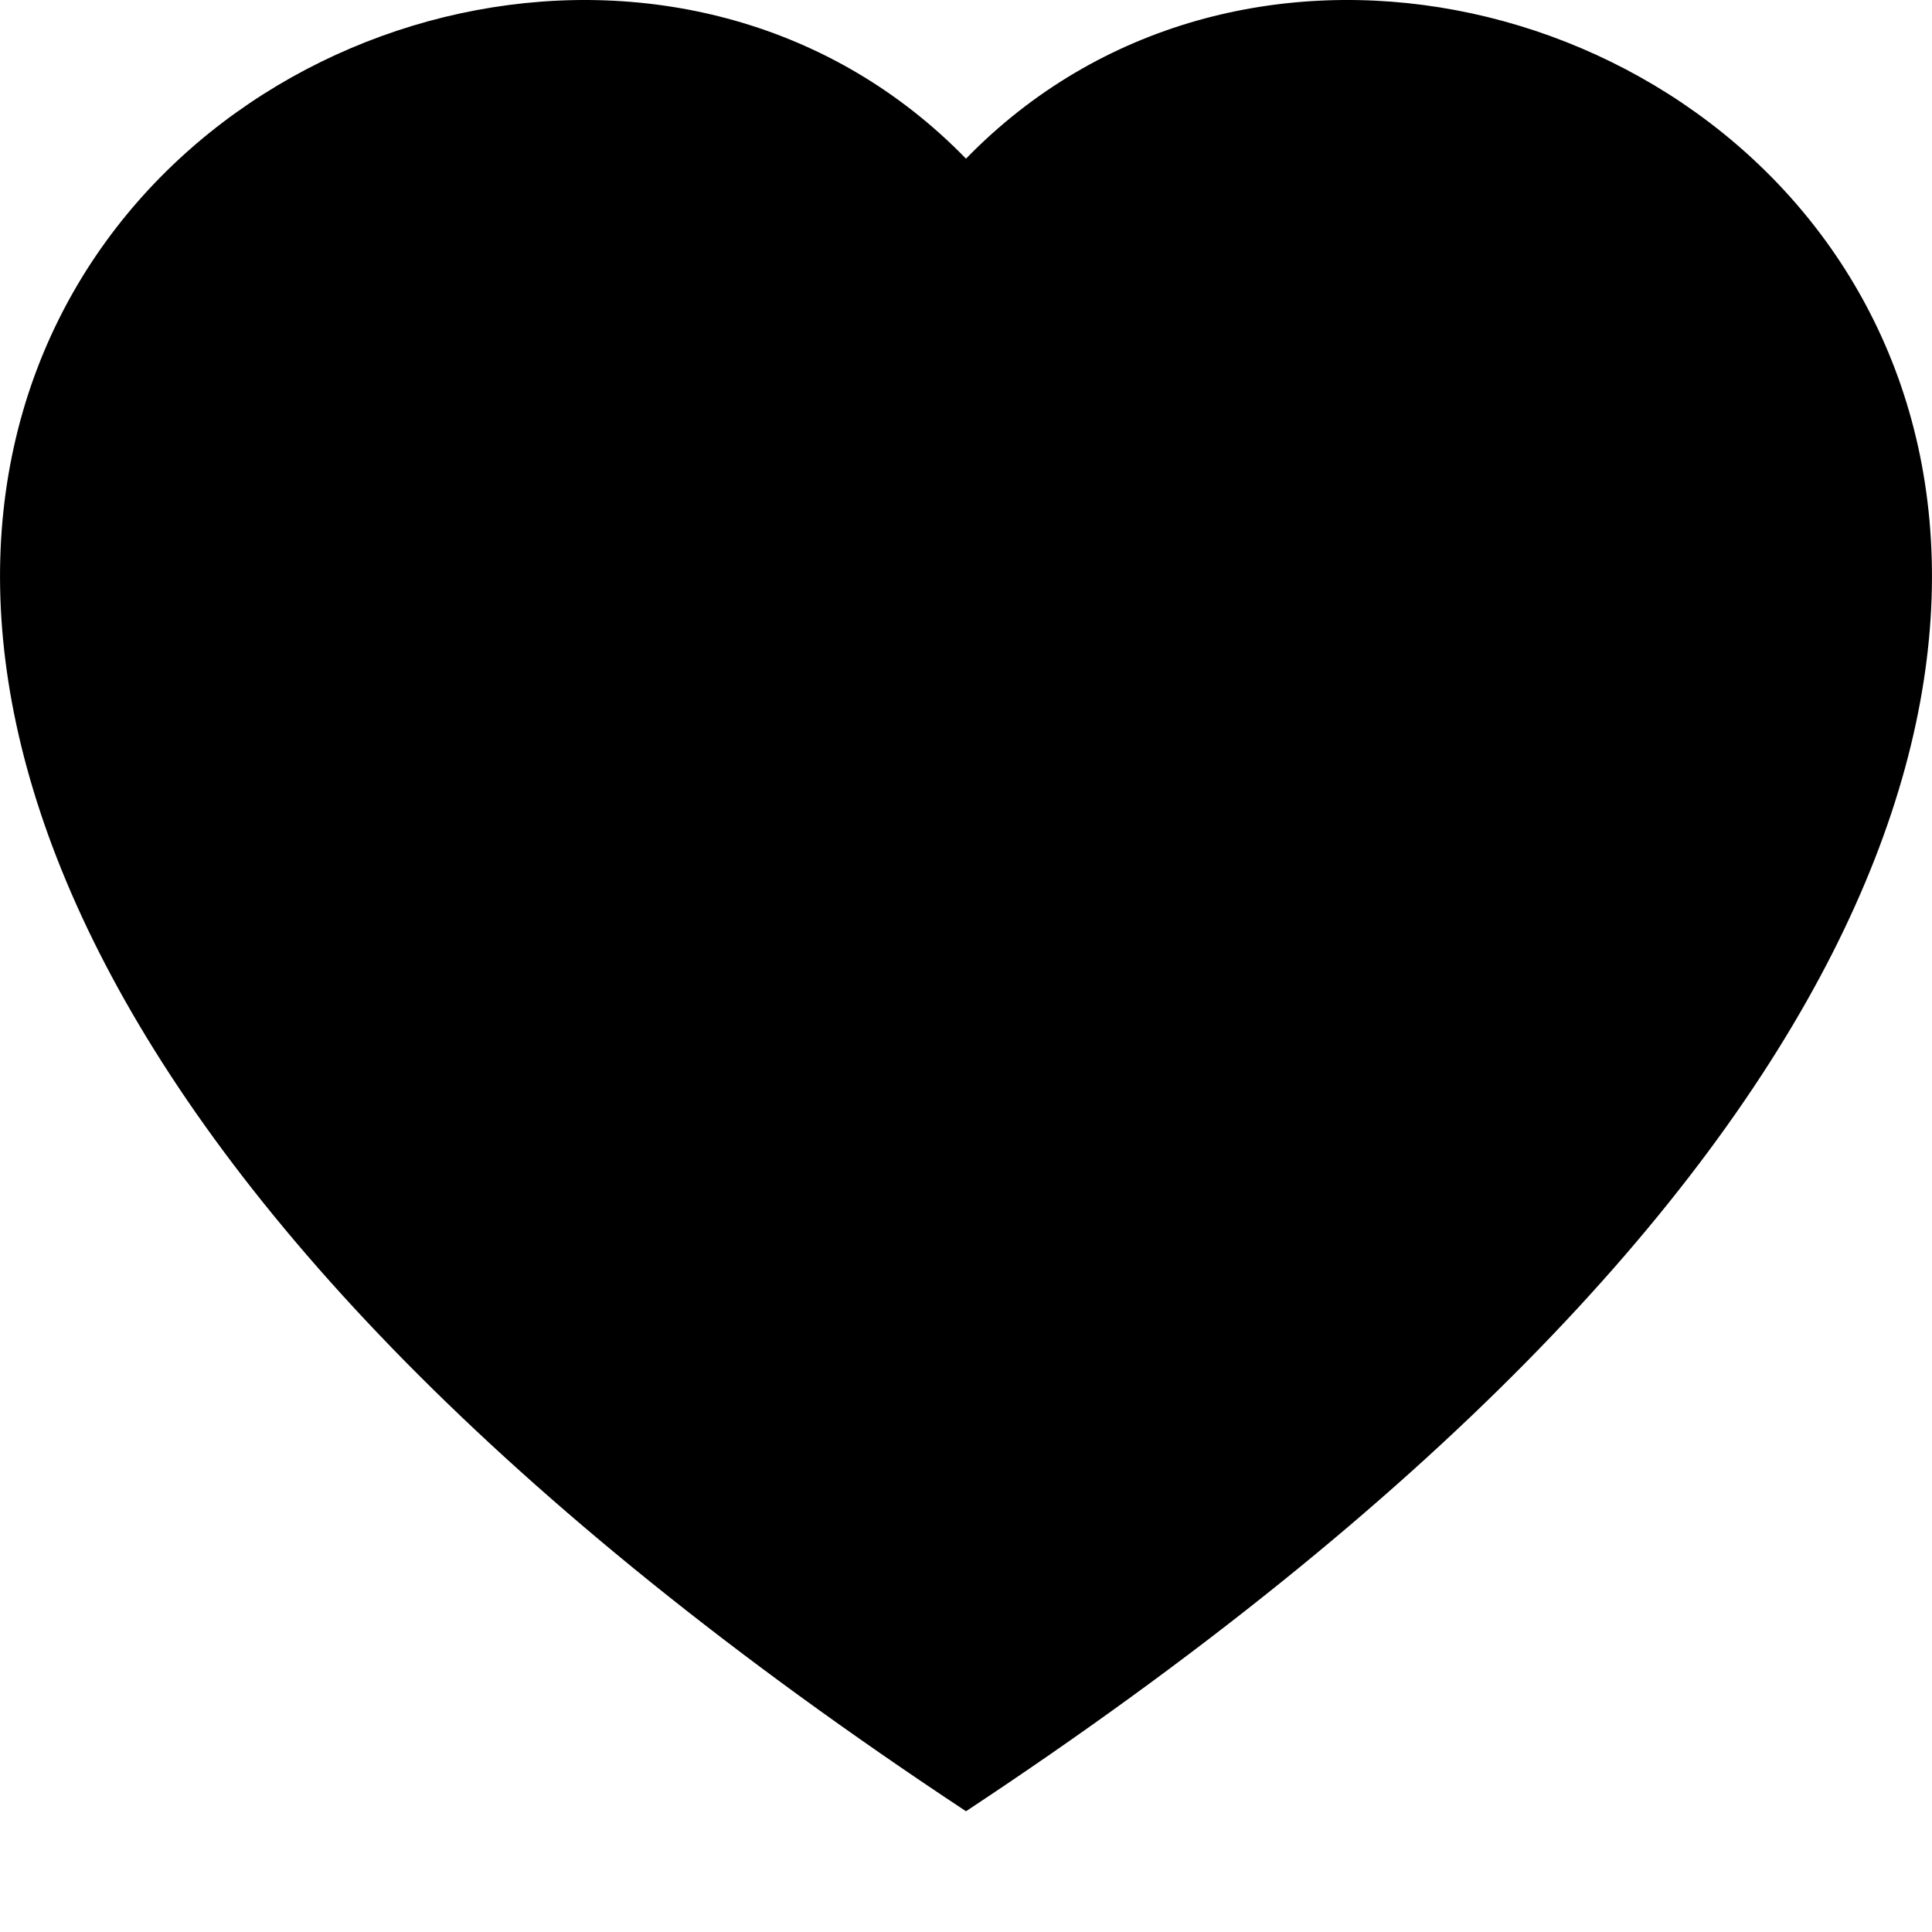
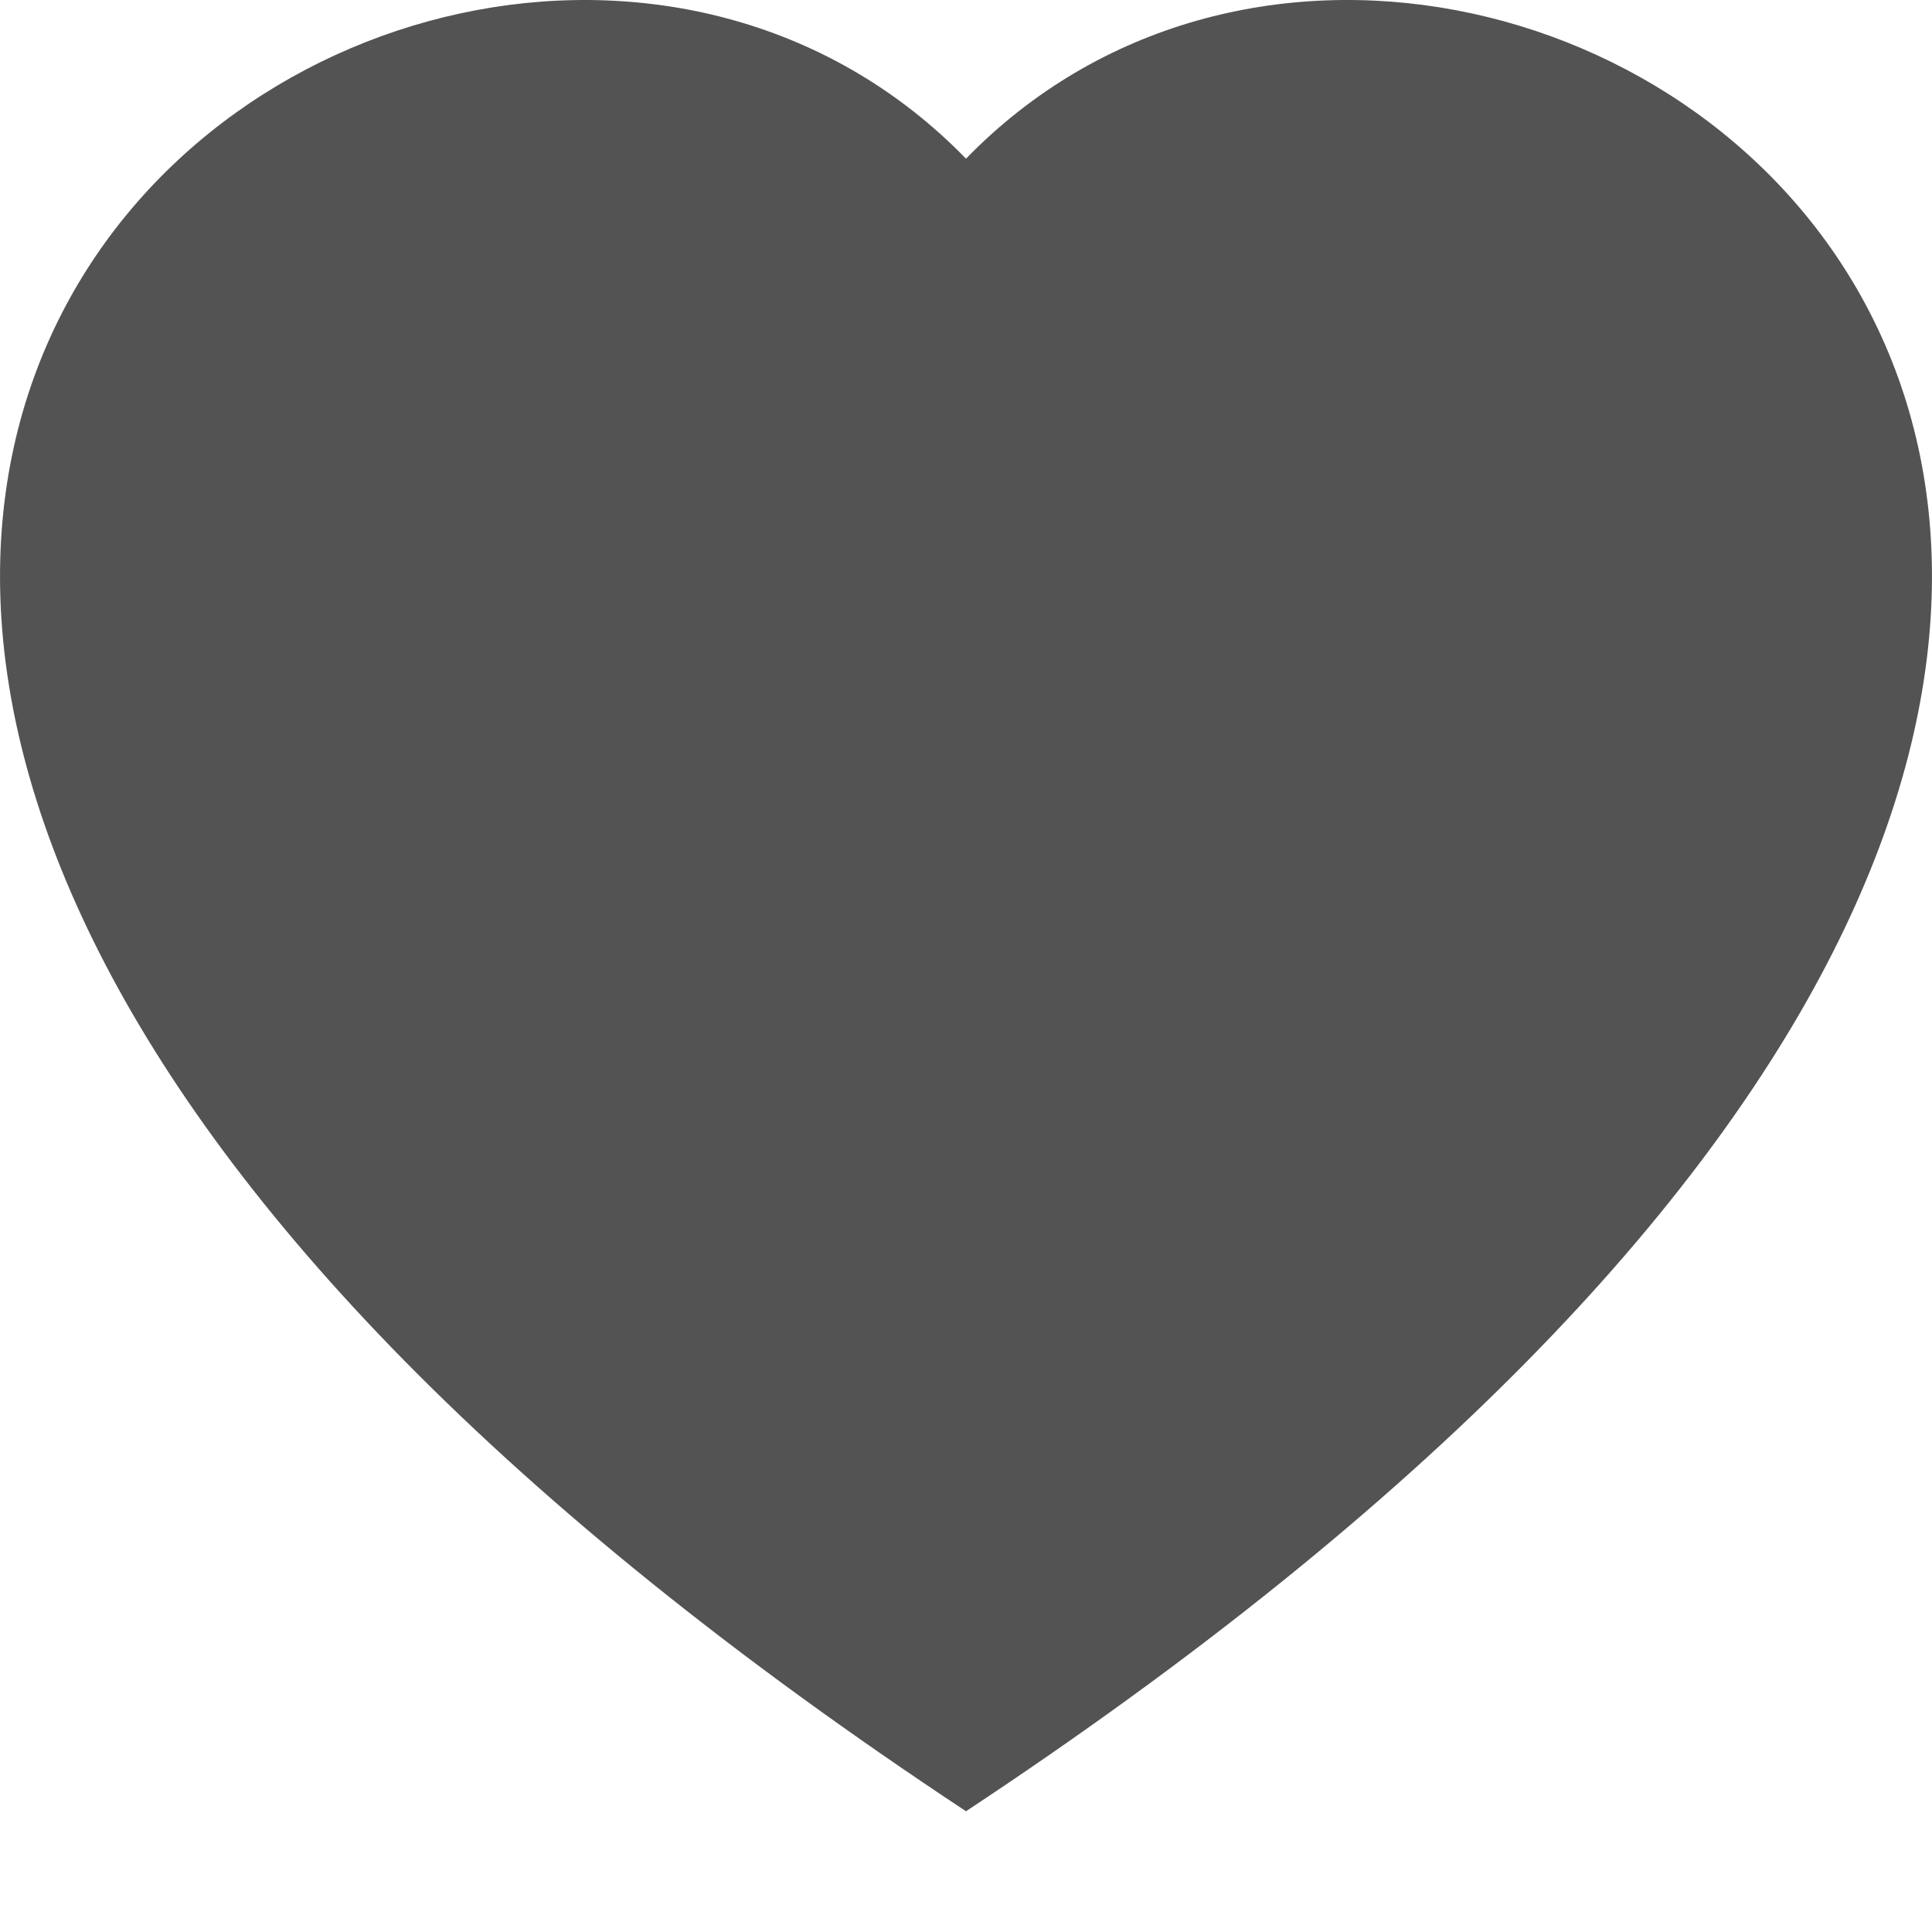
- <svg xmlns="http://www.w3.org/2000/svg" width="16" height="16" fill="currentColor" class="bi bi-heart-fill" viewBox="0 0 16 16">
+ <svg xmlns="http://www.w3.org/2000/svg" width="16" height="16" fill="#535353" class="bi bi-heart-fill" viewBox="0 0 16 16">
  <path fill-rule="evenodd" d="M8 1.314C12.438-3.248 23.534 4.735 8 15-7.534 4.736 3.562-3.248 8 1.314z" />
</svg>
